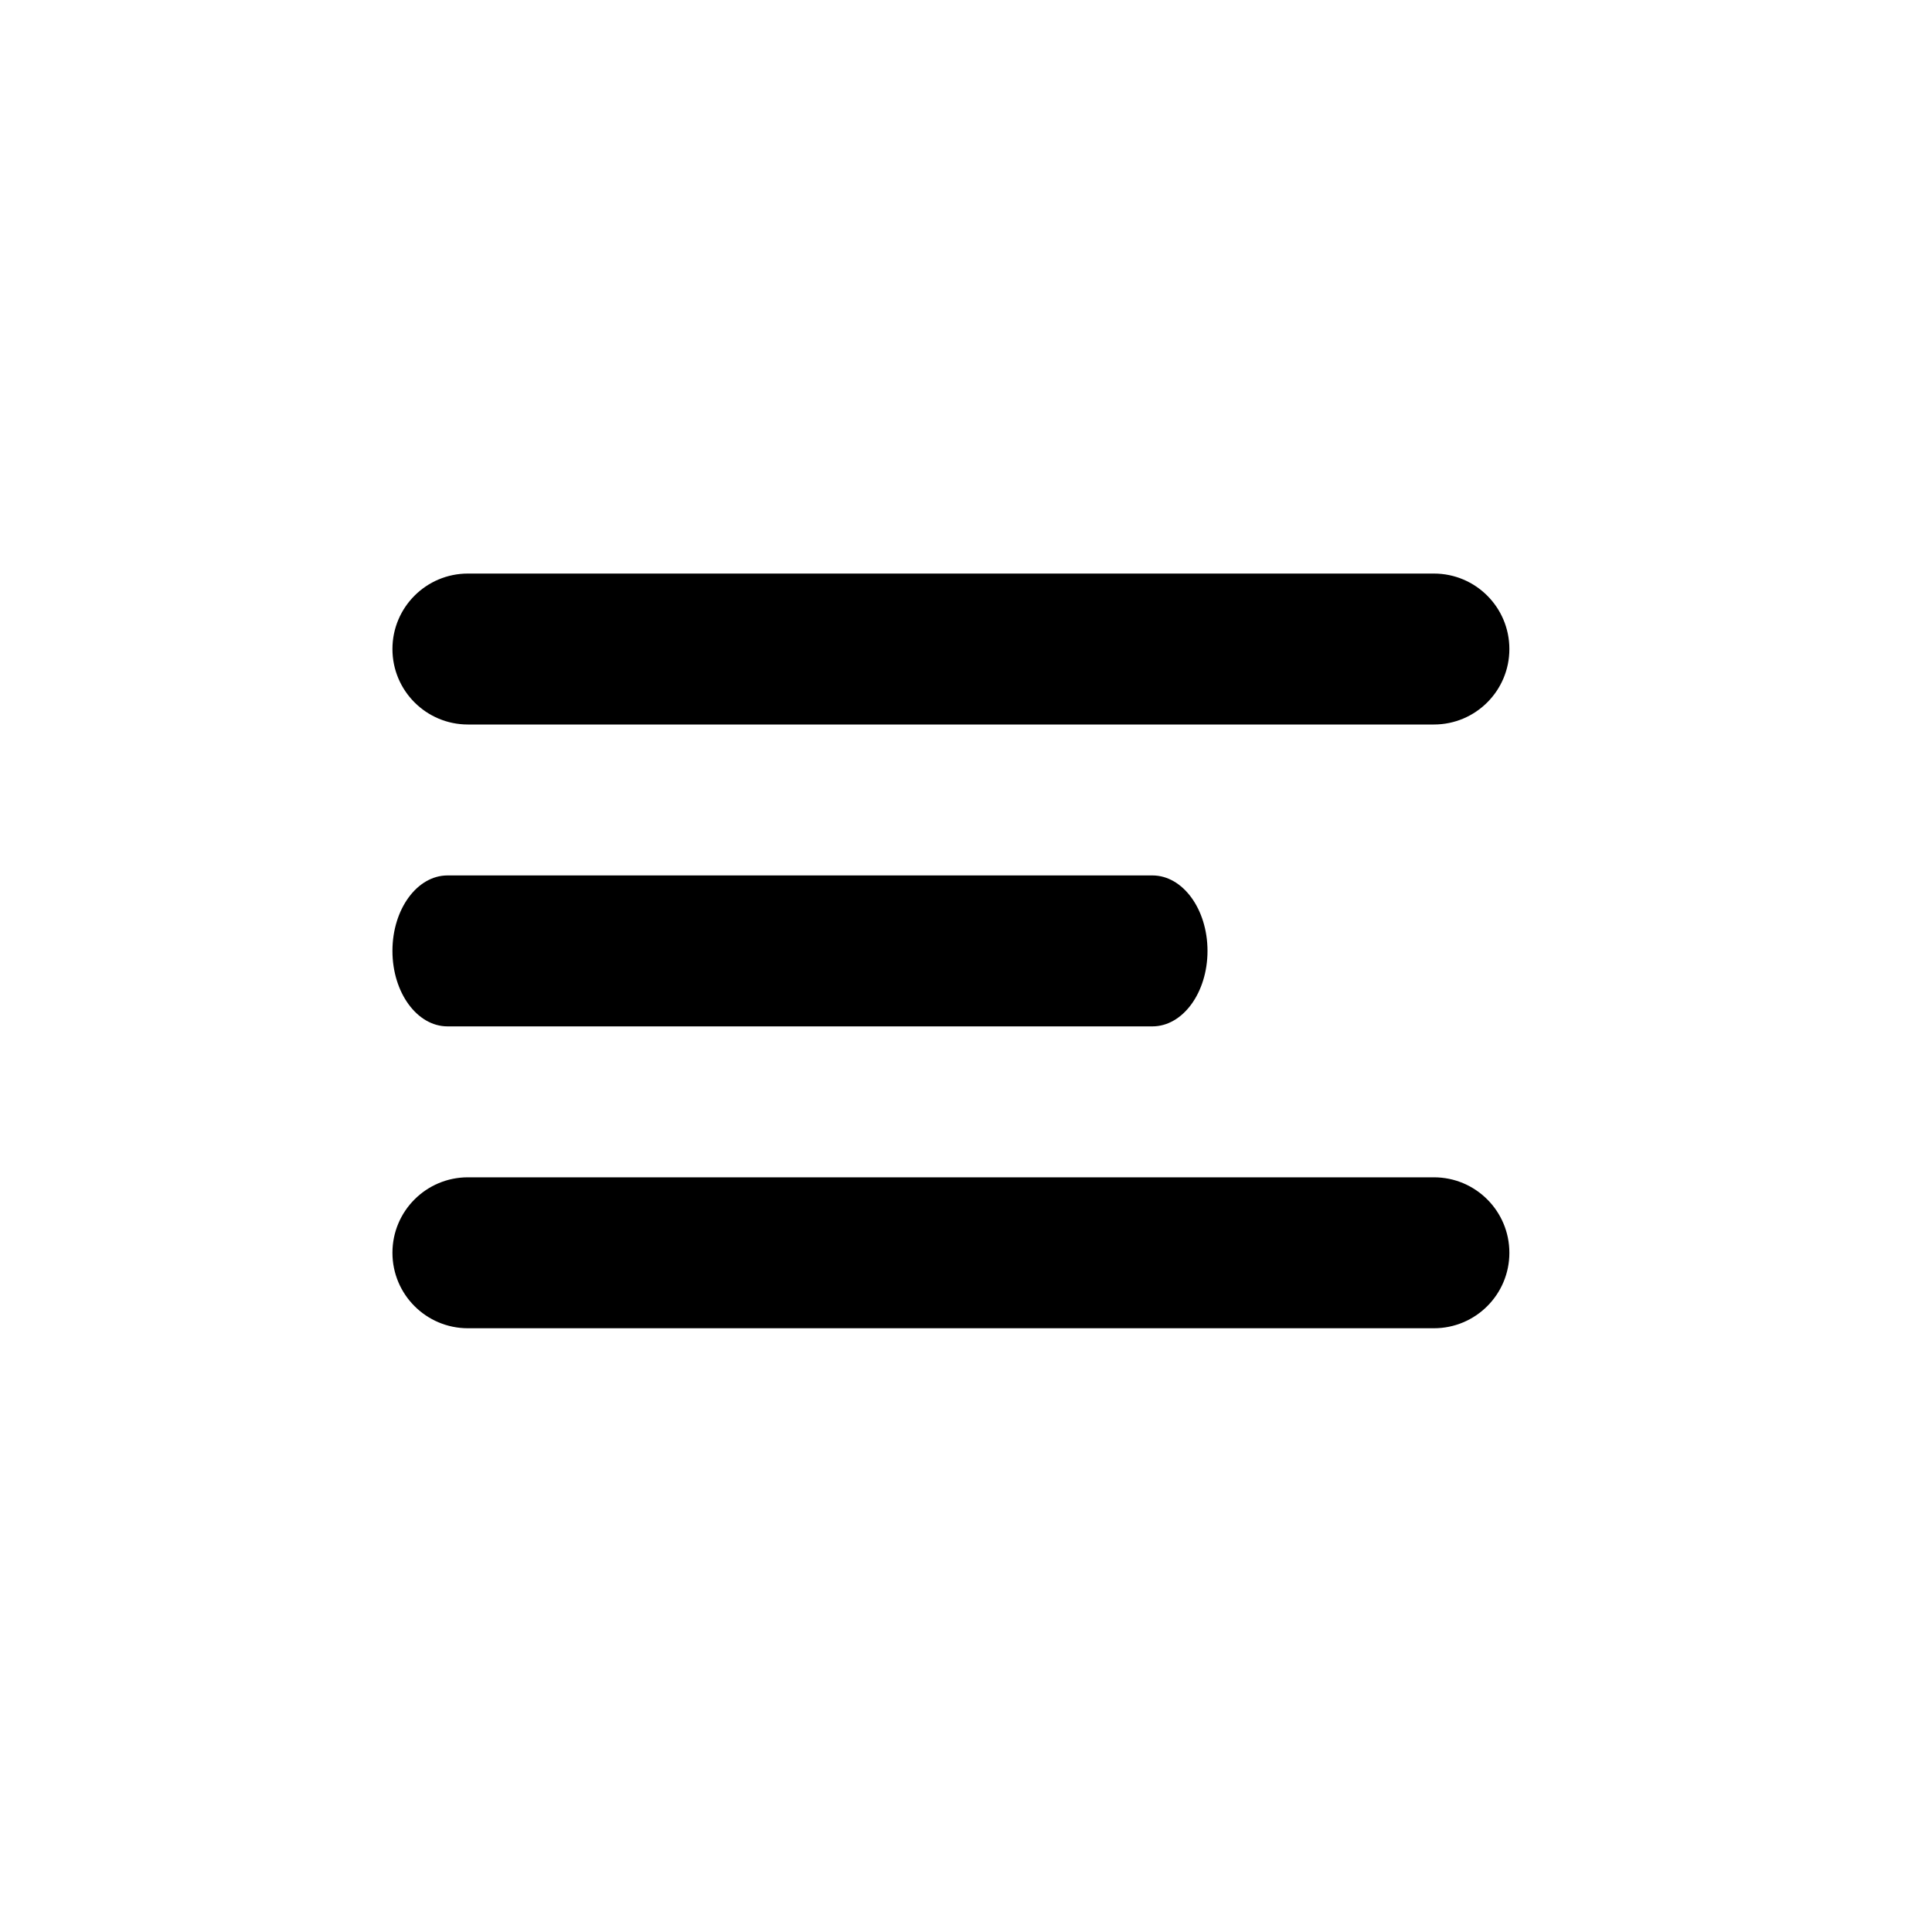
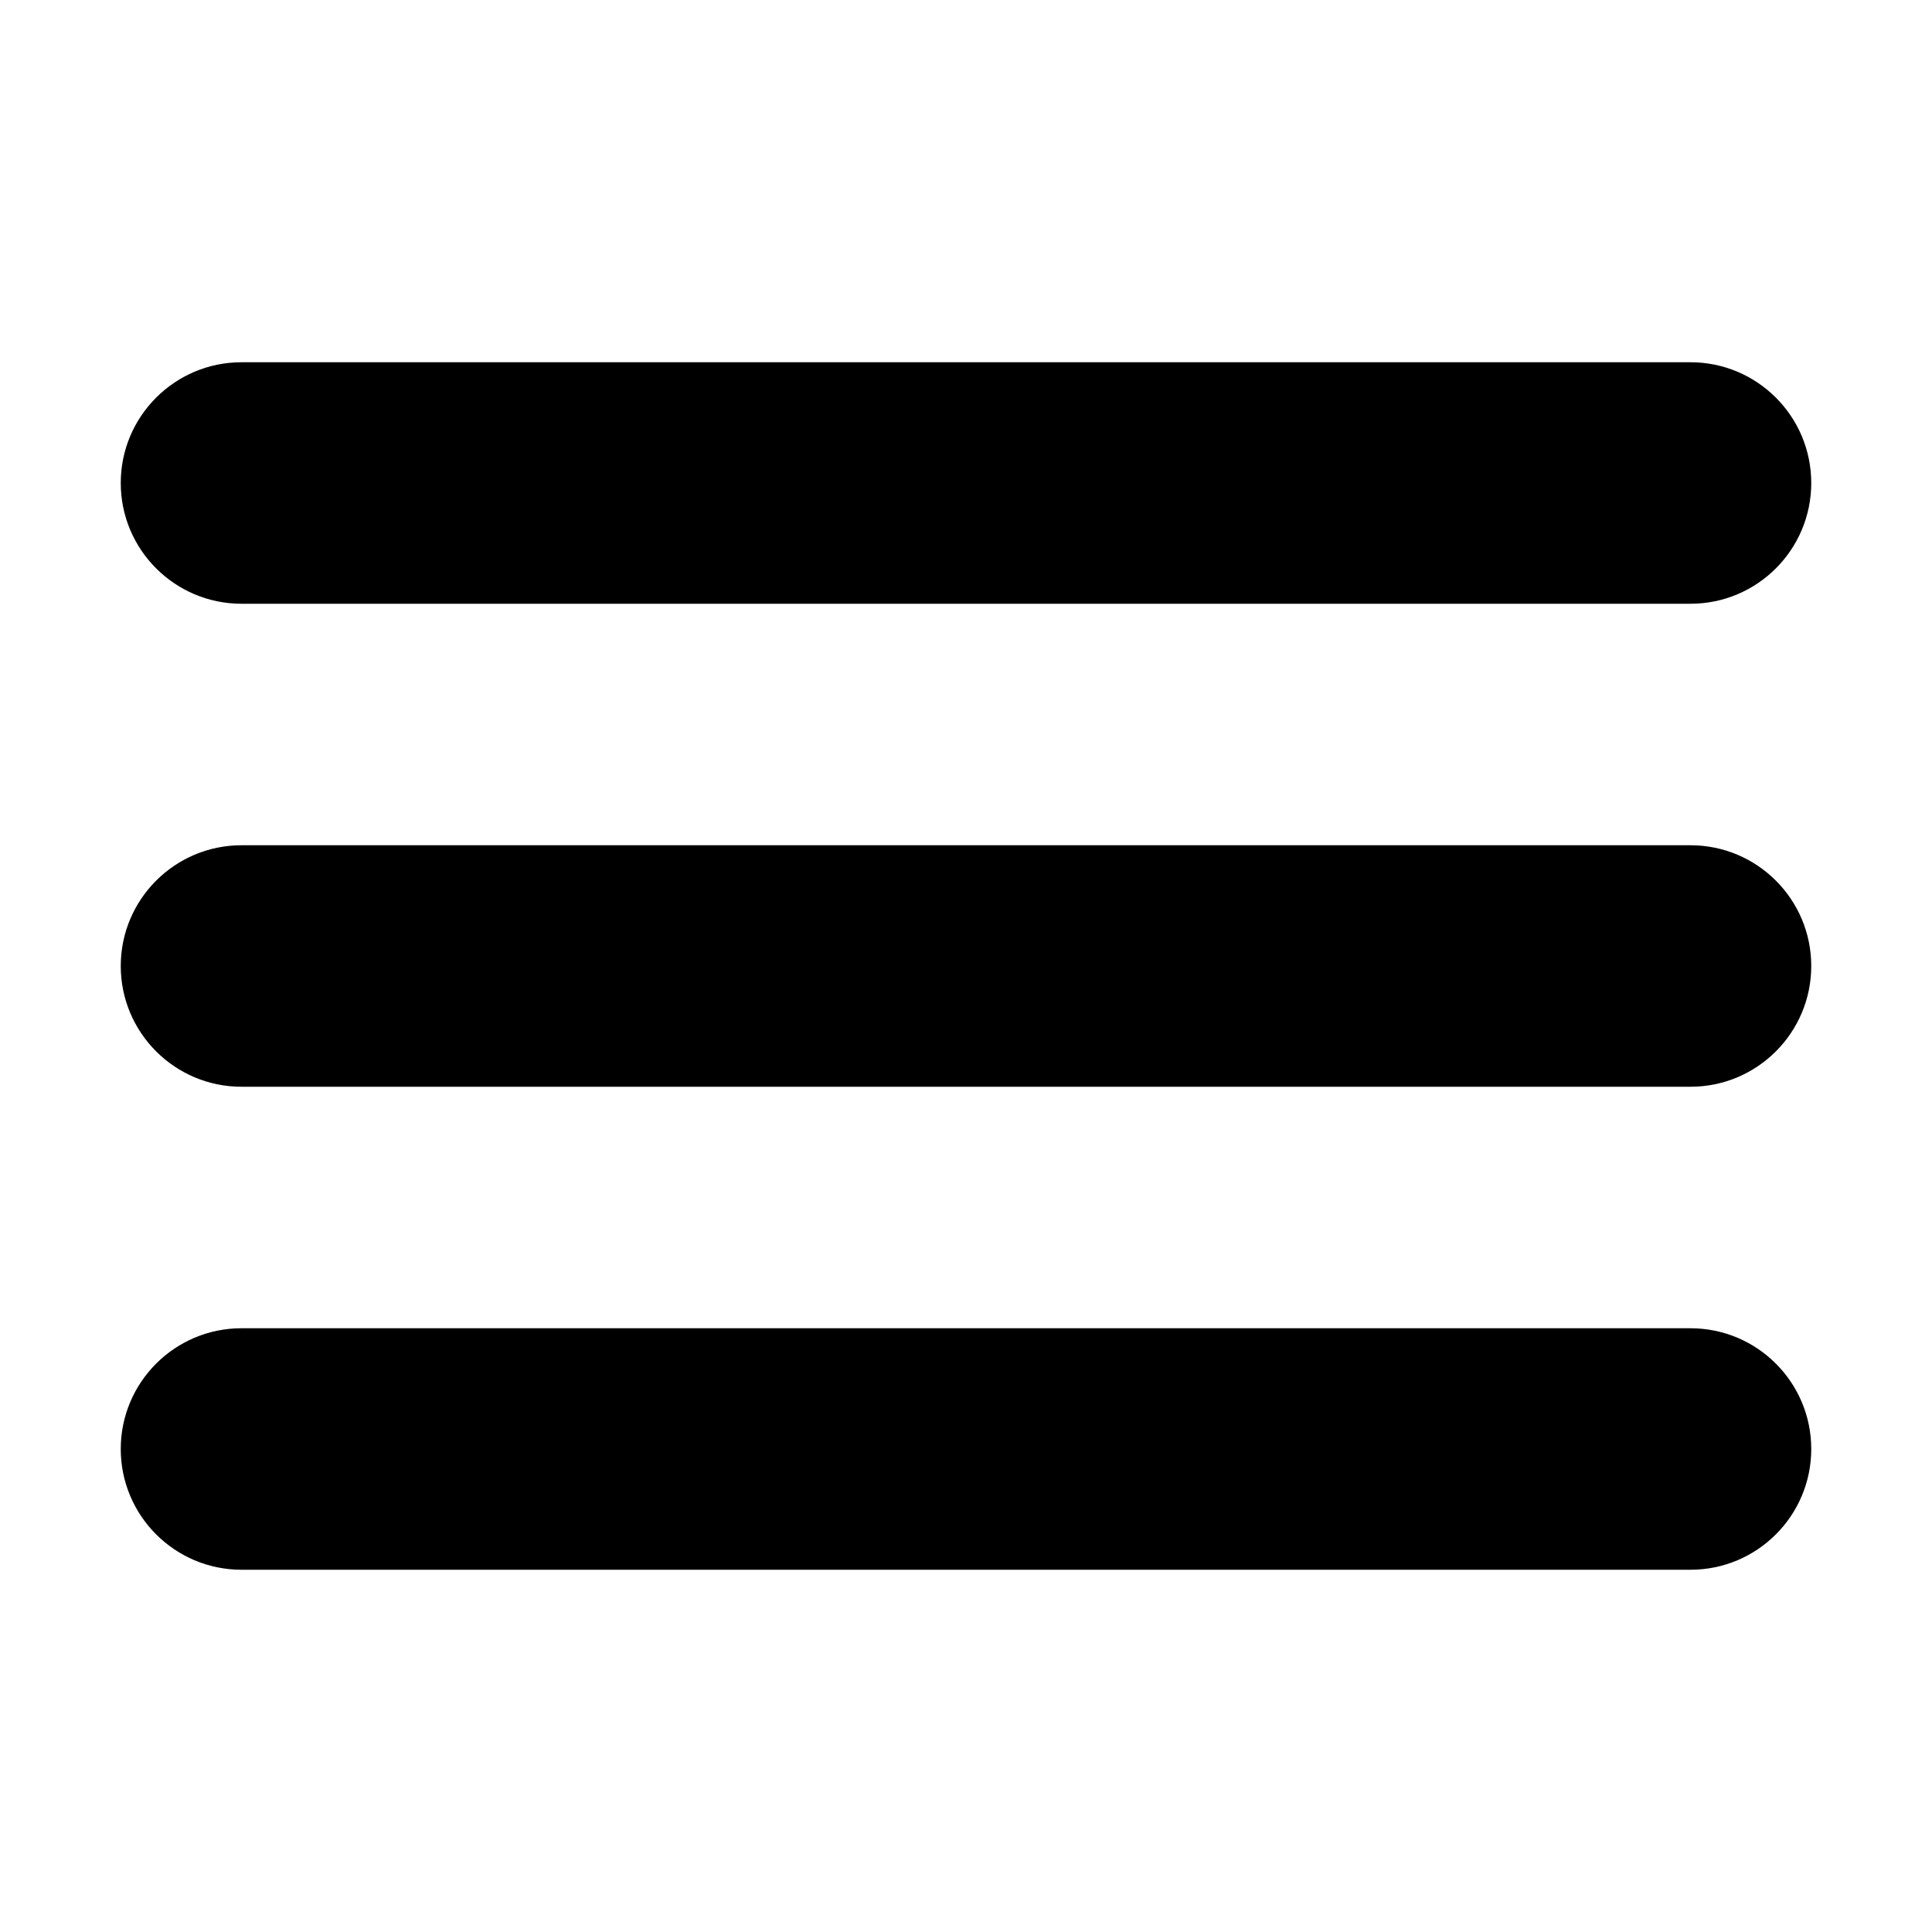
- <svg xmlns="http://www.w3.org/2000/svg" height="64px" version="1.1" viewBox="0 0 64 64" width="64px">
-   <g fill="none" fill-rule="evenodd" id="Menu-4" stroke="none" stroke-width="1">
-     <path d="M15.5,19 L47.5,19 C48.881,19 50,20.119 50,21.5 C50,22.881 48.881,24 47.5,24 L15.5,24 C14.119,24 13,22.881 13,21.5 C13,20.119 14.119,19 15.5,19 Z" fill="#000000" id="Rectangle" />
-     <path d="M14.824,29 L38.176,29 C39.183,29 40,30.119 40,31.5 C40,32.881 39.183,34 38.176,34 L14.824,34 C13.817,34 13,32.881 13,31.5 C13,30.119 13.817,29 14.824,29 Z" fill="#000000" id="Rectangle" />
-     <path d="M15.5,39 L47.5,39 C48.881,39 50,40.119 50,41.5 C50,42.881 48.881,44 47.5,44 L15.5,44 C14.119,44 13,42.881 13,41.5 C13,40.119 14.119,39 15.5,39 Z" fill="#000000" id="Rectangle" />
-   </g>
+ <svg xmlns="http://www.w3.org/2000/svg" height="32px" id="Layer_1" style="enable-background:new 0 0 32 32;" version="1.1" viewBox="0 0 32 32" width="32px" xml:space="preserve">
+   <path d="M4,10h24c1.104,0,2-0.896,2-2s-0.896-2-2-2H4C2.896,6,2,6.896,2,8S2.896,10,4,10z M28,14H4c-1.104,0-2,0.896-2,2  s0.896,2,2,2h24c1.104,0,2-0.896,2-2S29.104,14,28,14z M28,22H4c-1.104,0-2,0.896-2,2s0.896,2,2,2h24c1.104,0,2-0.896,2-2  S29.104,22,28,22z" />
</svg>
